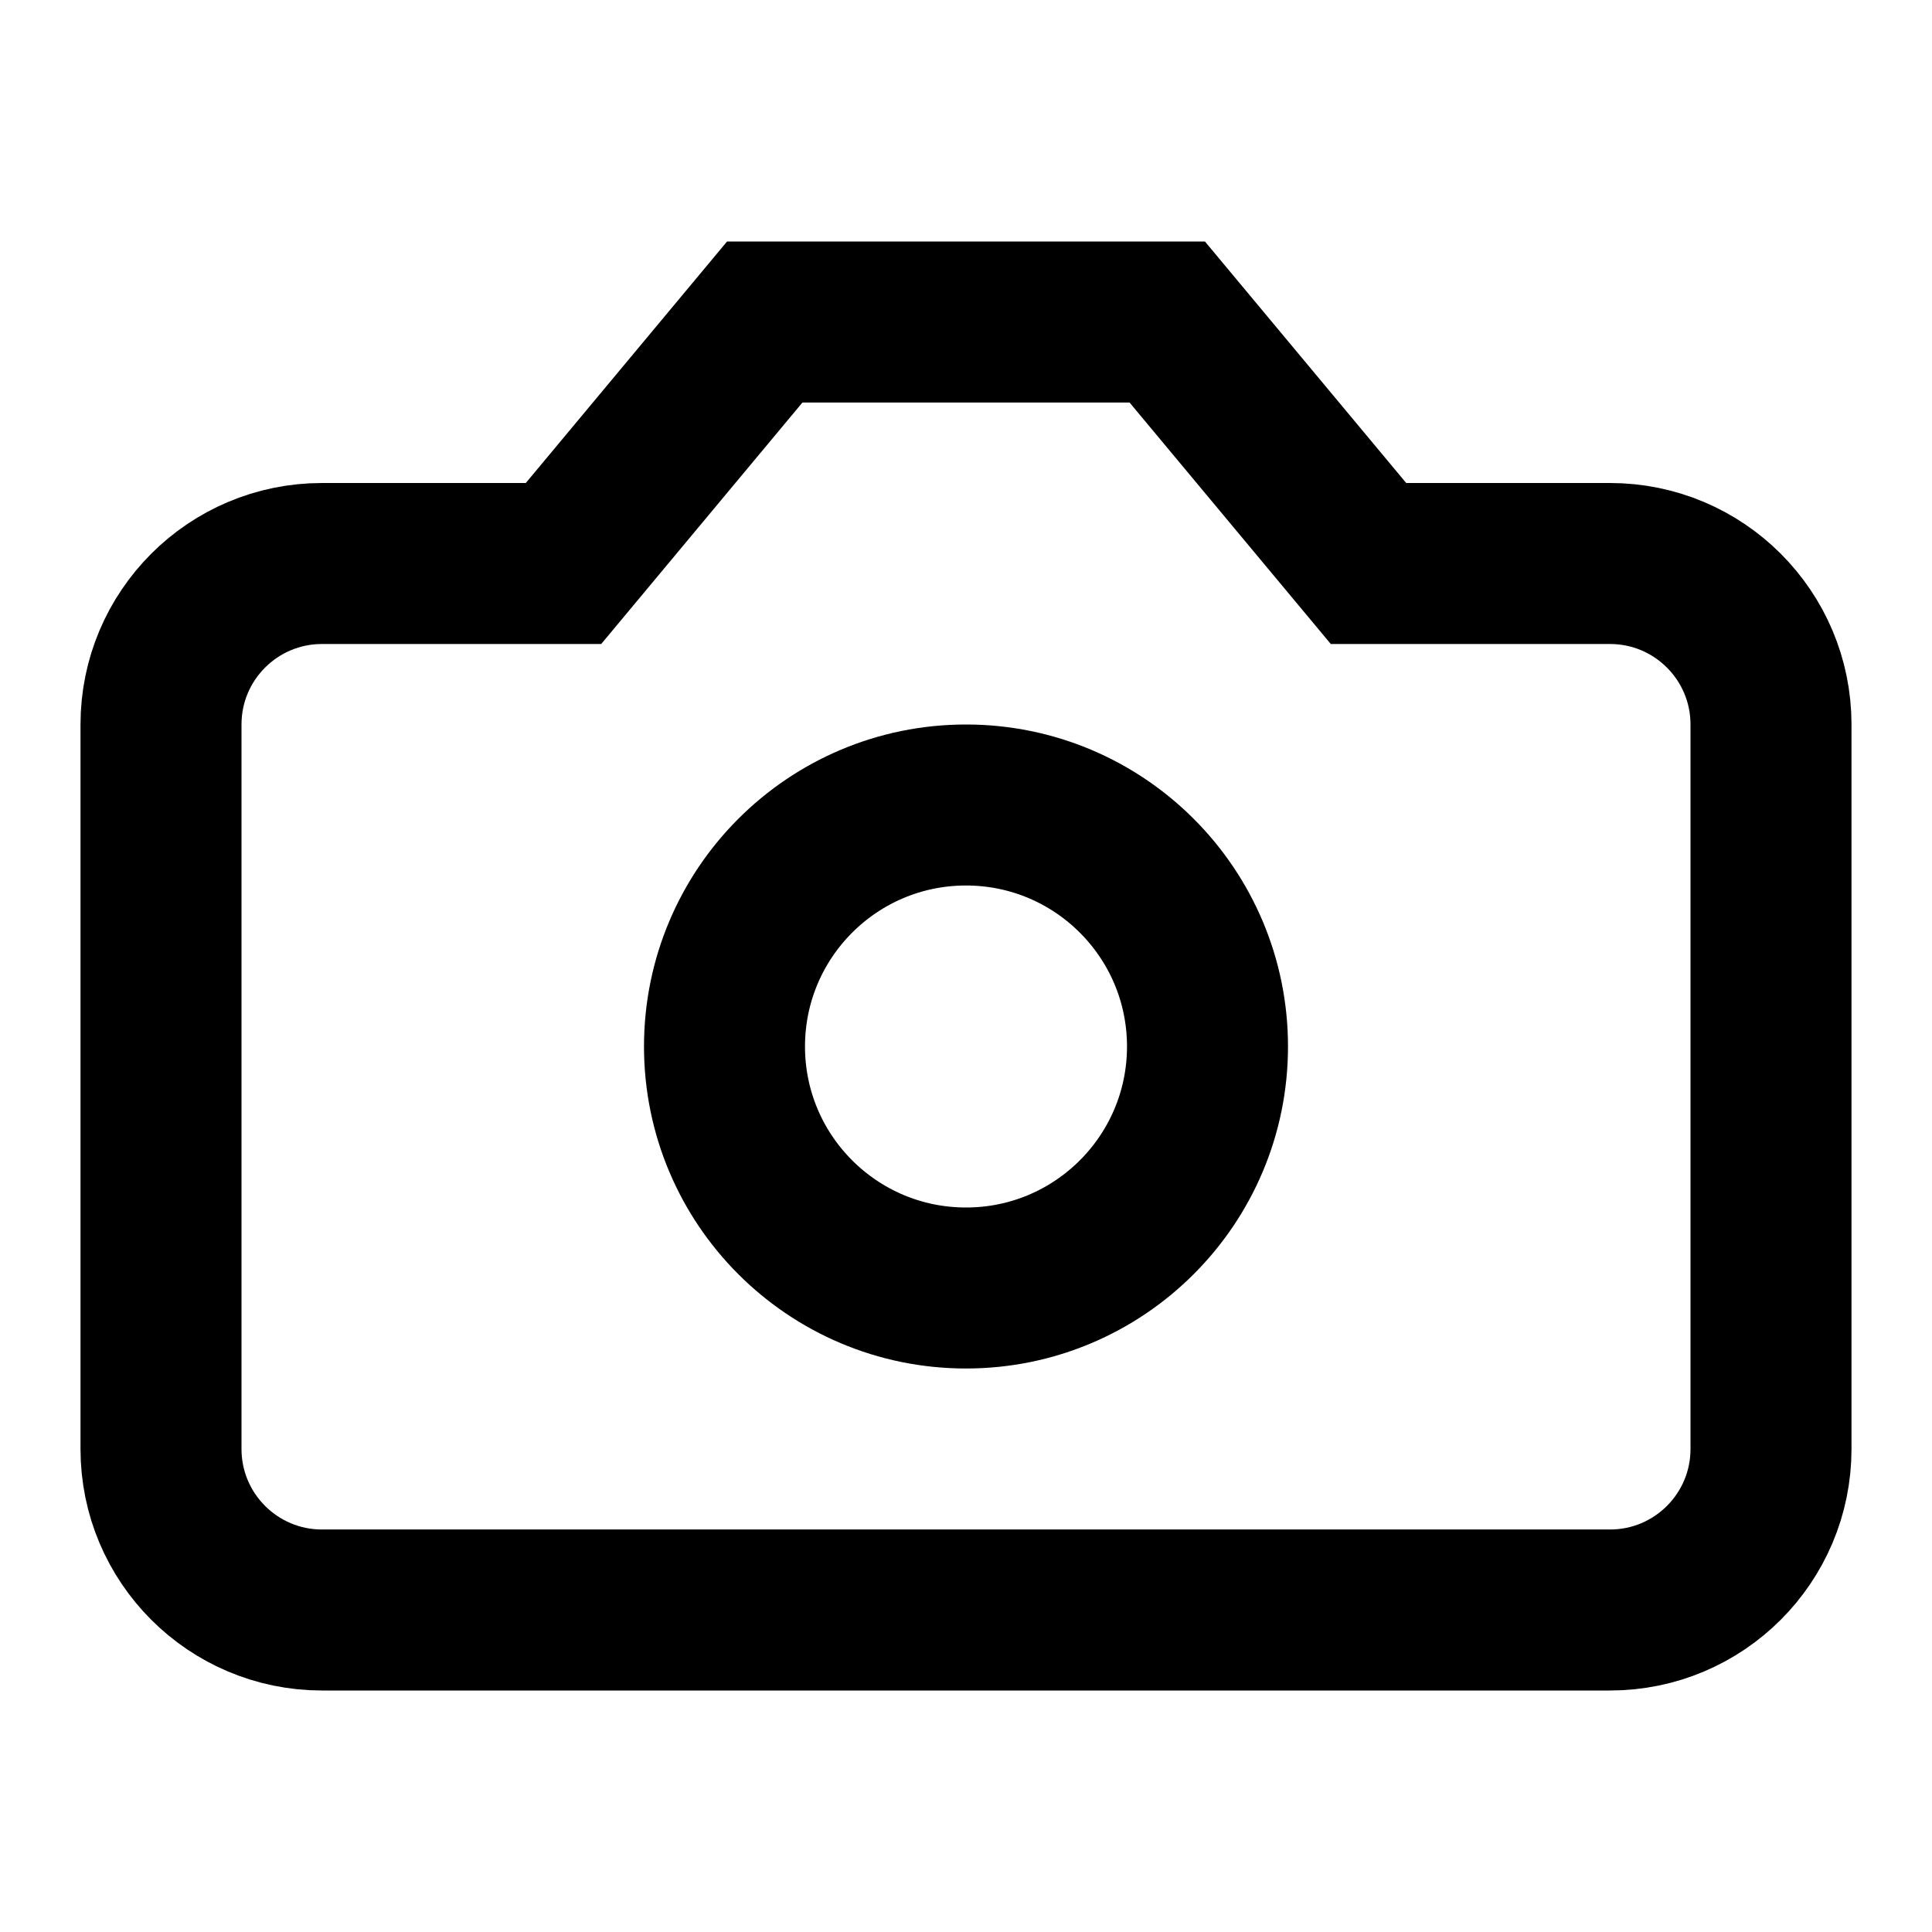
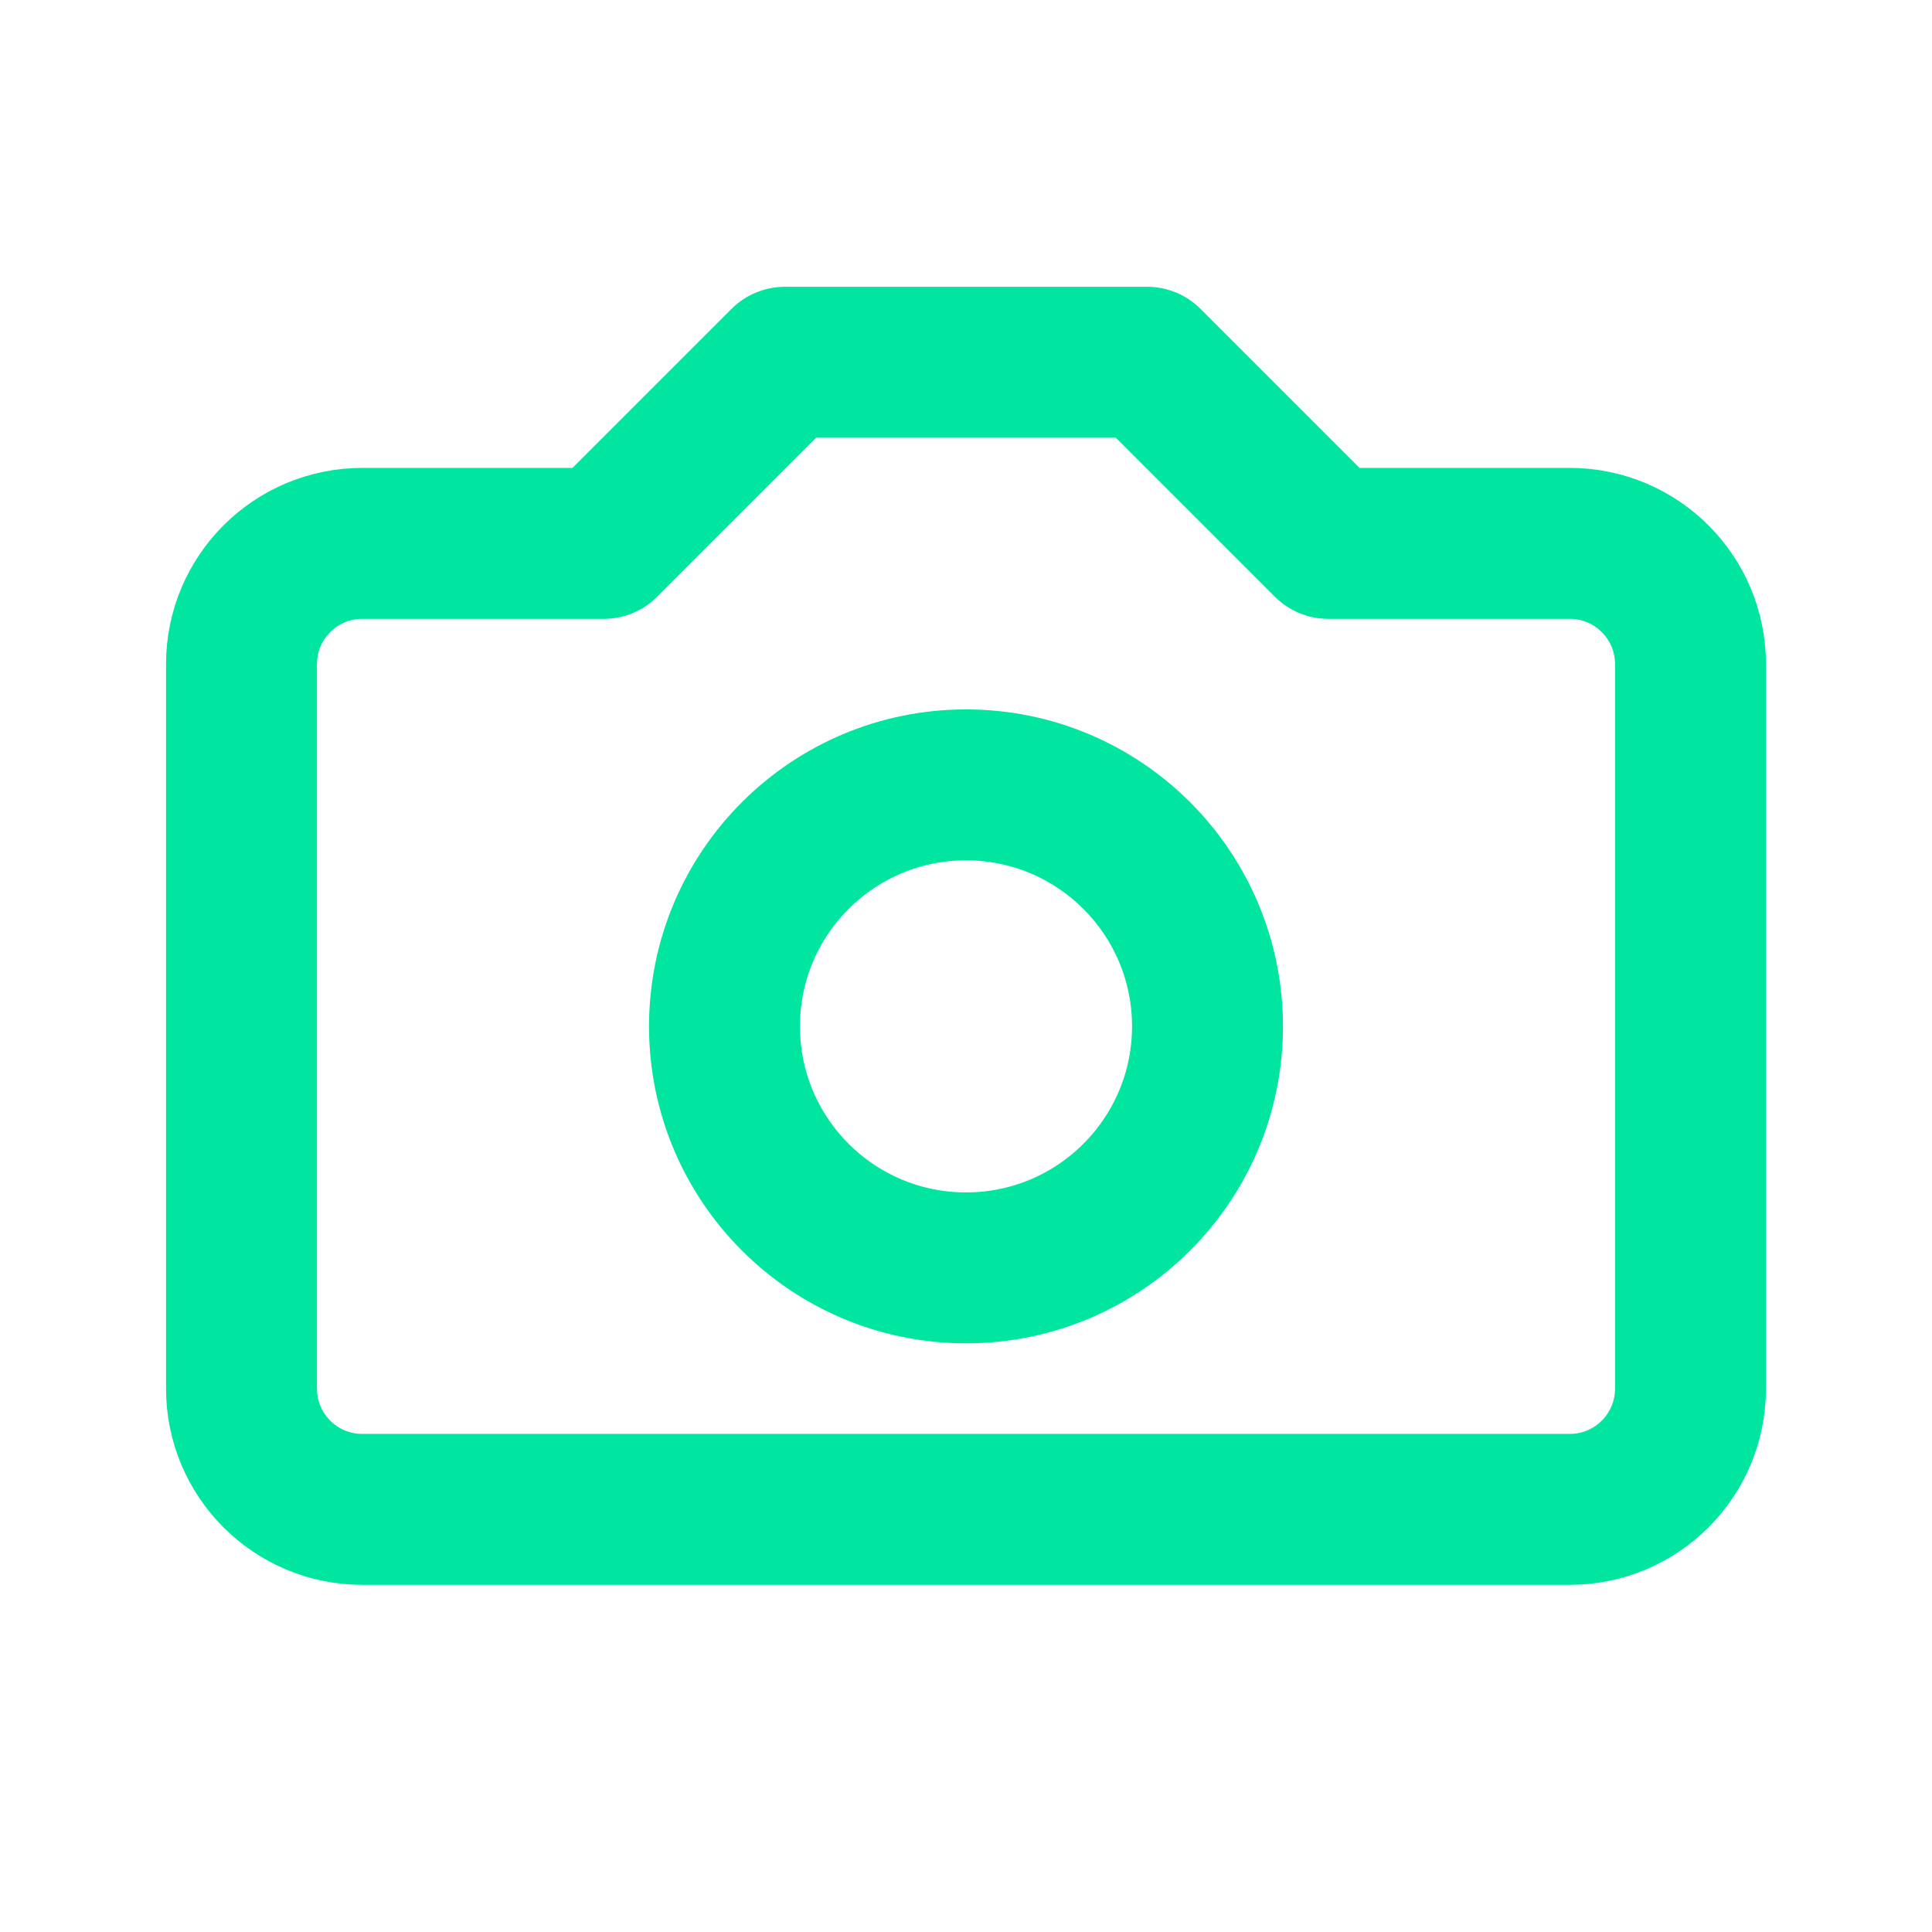
- <svg xmlns="http://www.w3.org/2000/svg" viewBox="0 0 24 24" fill="none" stroke="currentColor" stroke-width="2">
-   <path d="M14.5 4h-5L7 7H4a2 2 0 0 0-2 2v9a2 2 0 0 0 2 2h16a2 2 0 0 0 2-2V9a2 2 0 0 0-2-2h-3l-2.5-3z" />
-   <circle cx="12" cy="13" r="3" />
+ <svg xmlns="http://www.w3.org/2000/svg" viewBox="0 0 32 32" fill="none" stroke="#00e5a0" stroke-width="2.5" stroke-linecap="round" stroke-linejoin="round">
+   <path d="M19 6h-6l-3 3H6a2 2 0 0 0-2 2v12a2 2 0 0 0 2 2h20a2 2 0 0 0 2-2V11a2 2 0 0 0-2-2h-4l-3-3z" />
+   <circle cx="16" cy="17" r="4" />
</svg>
